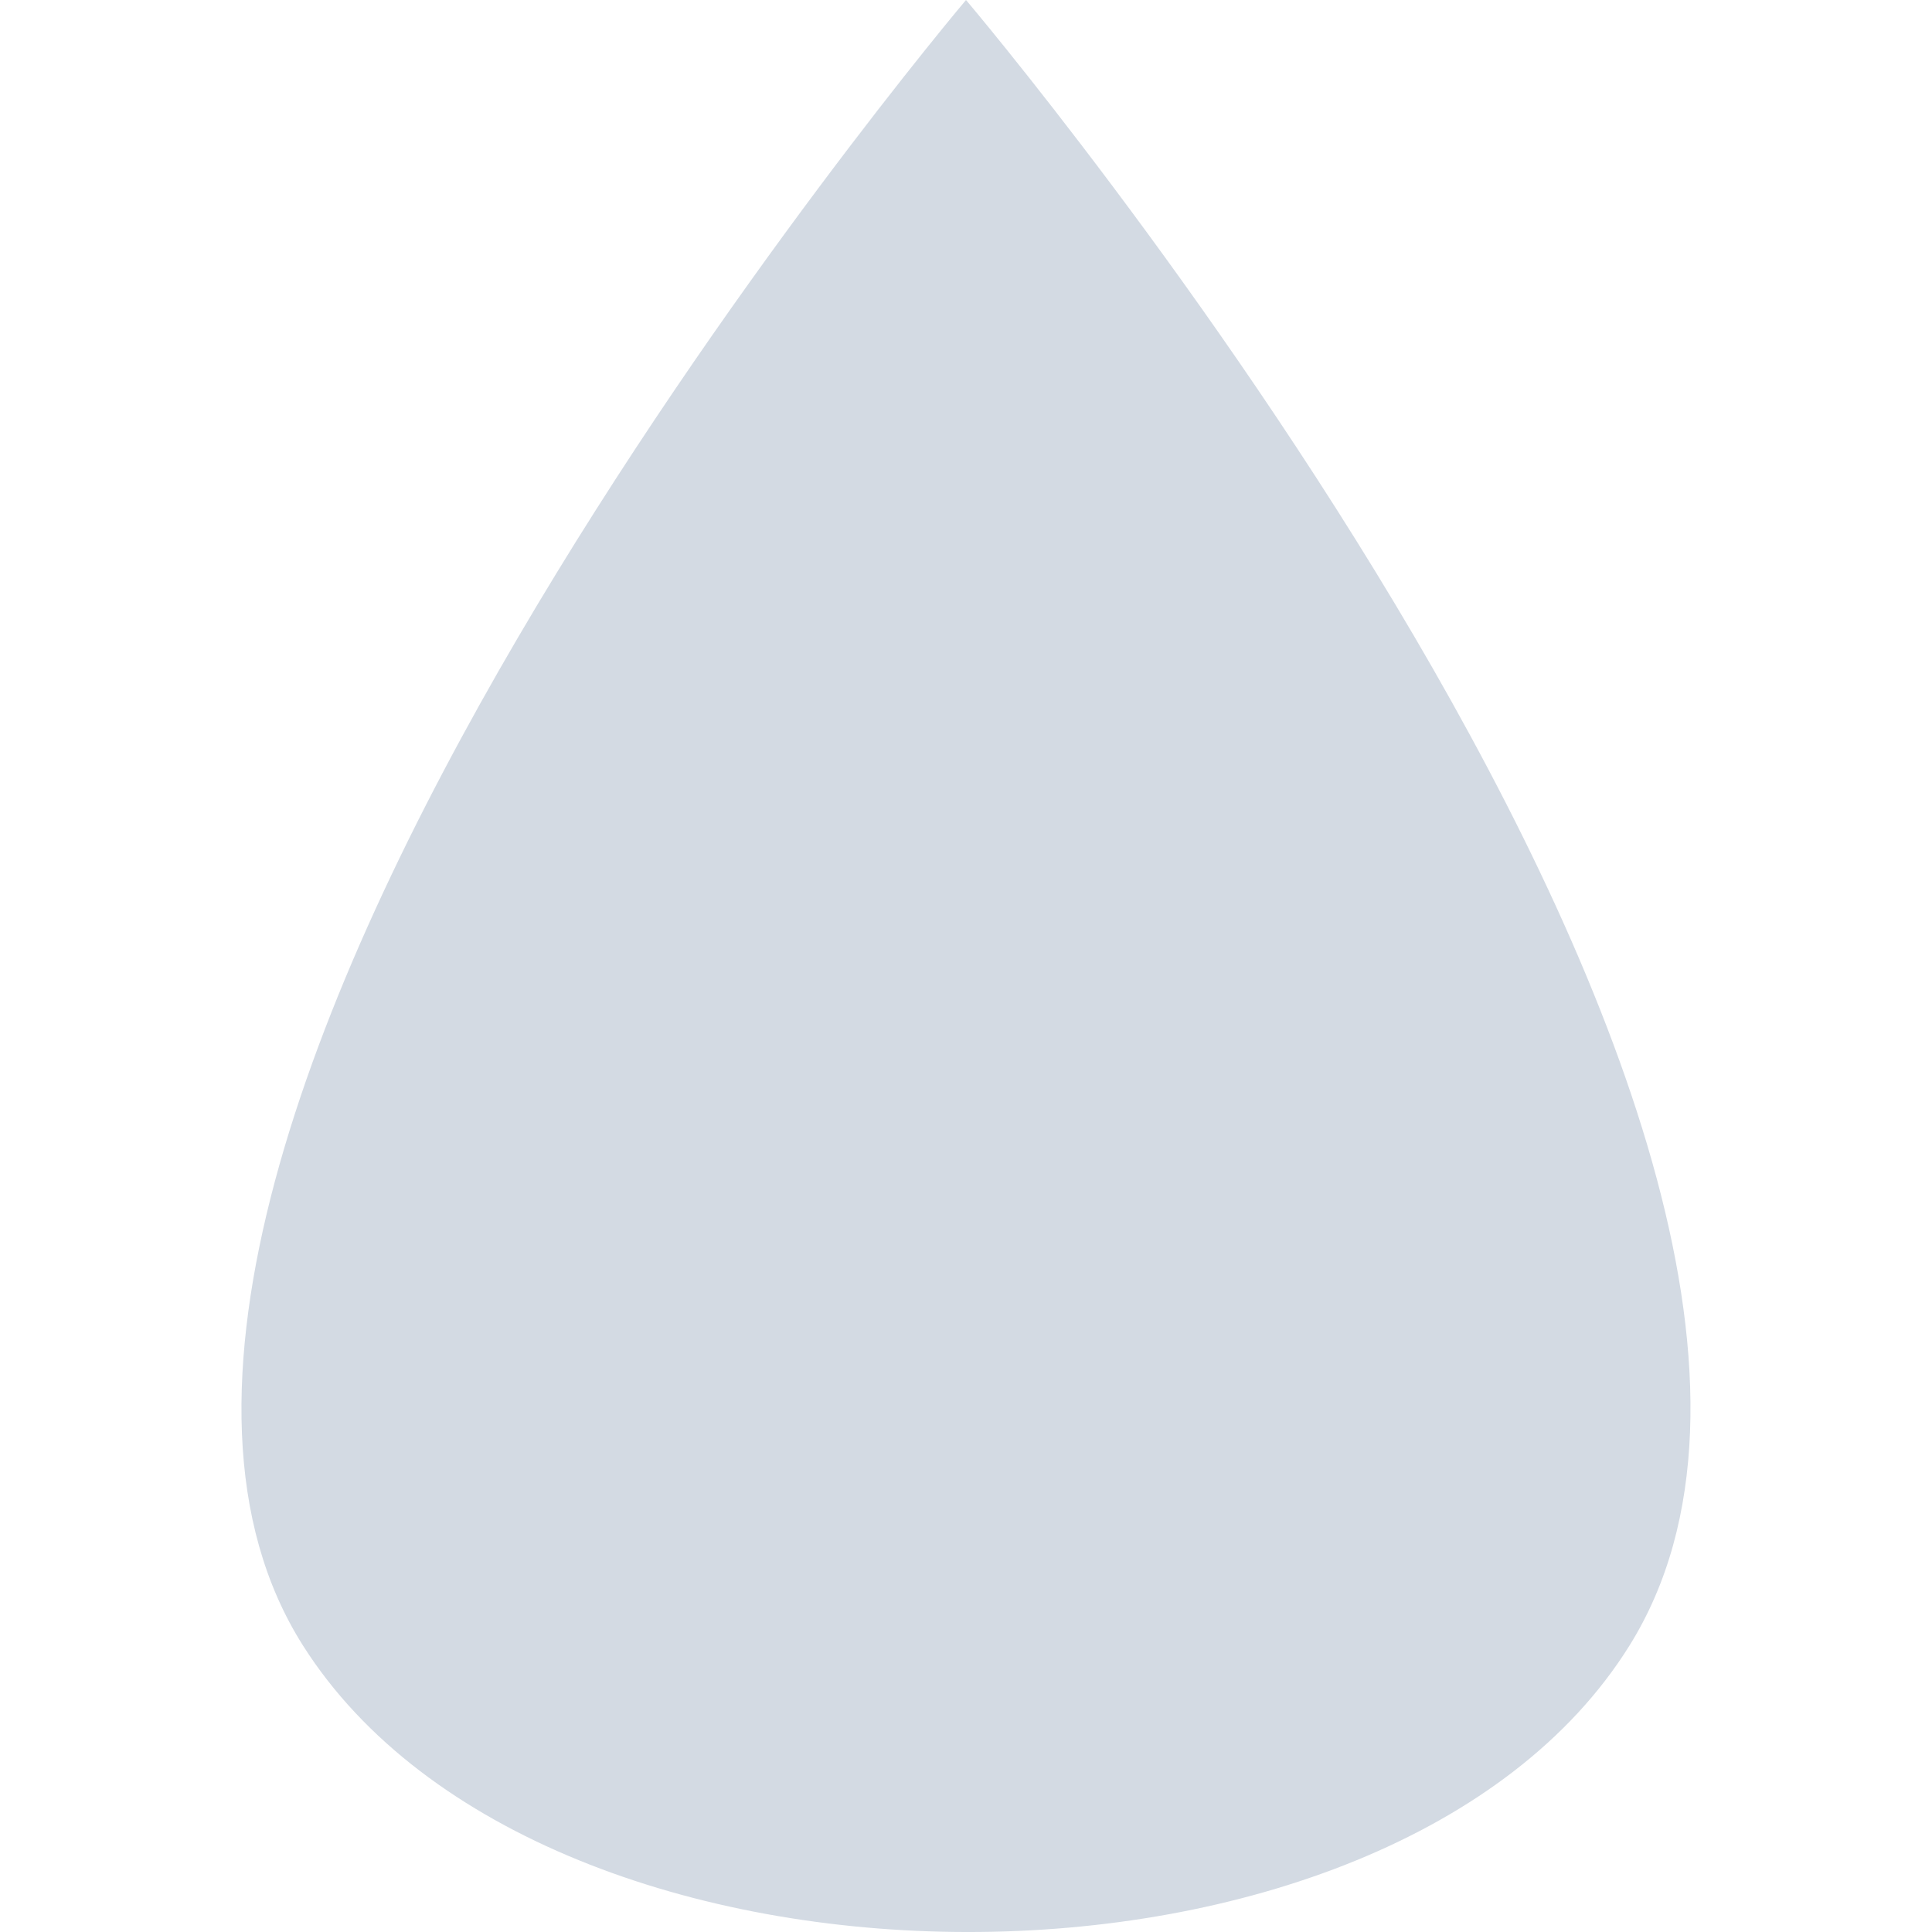
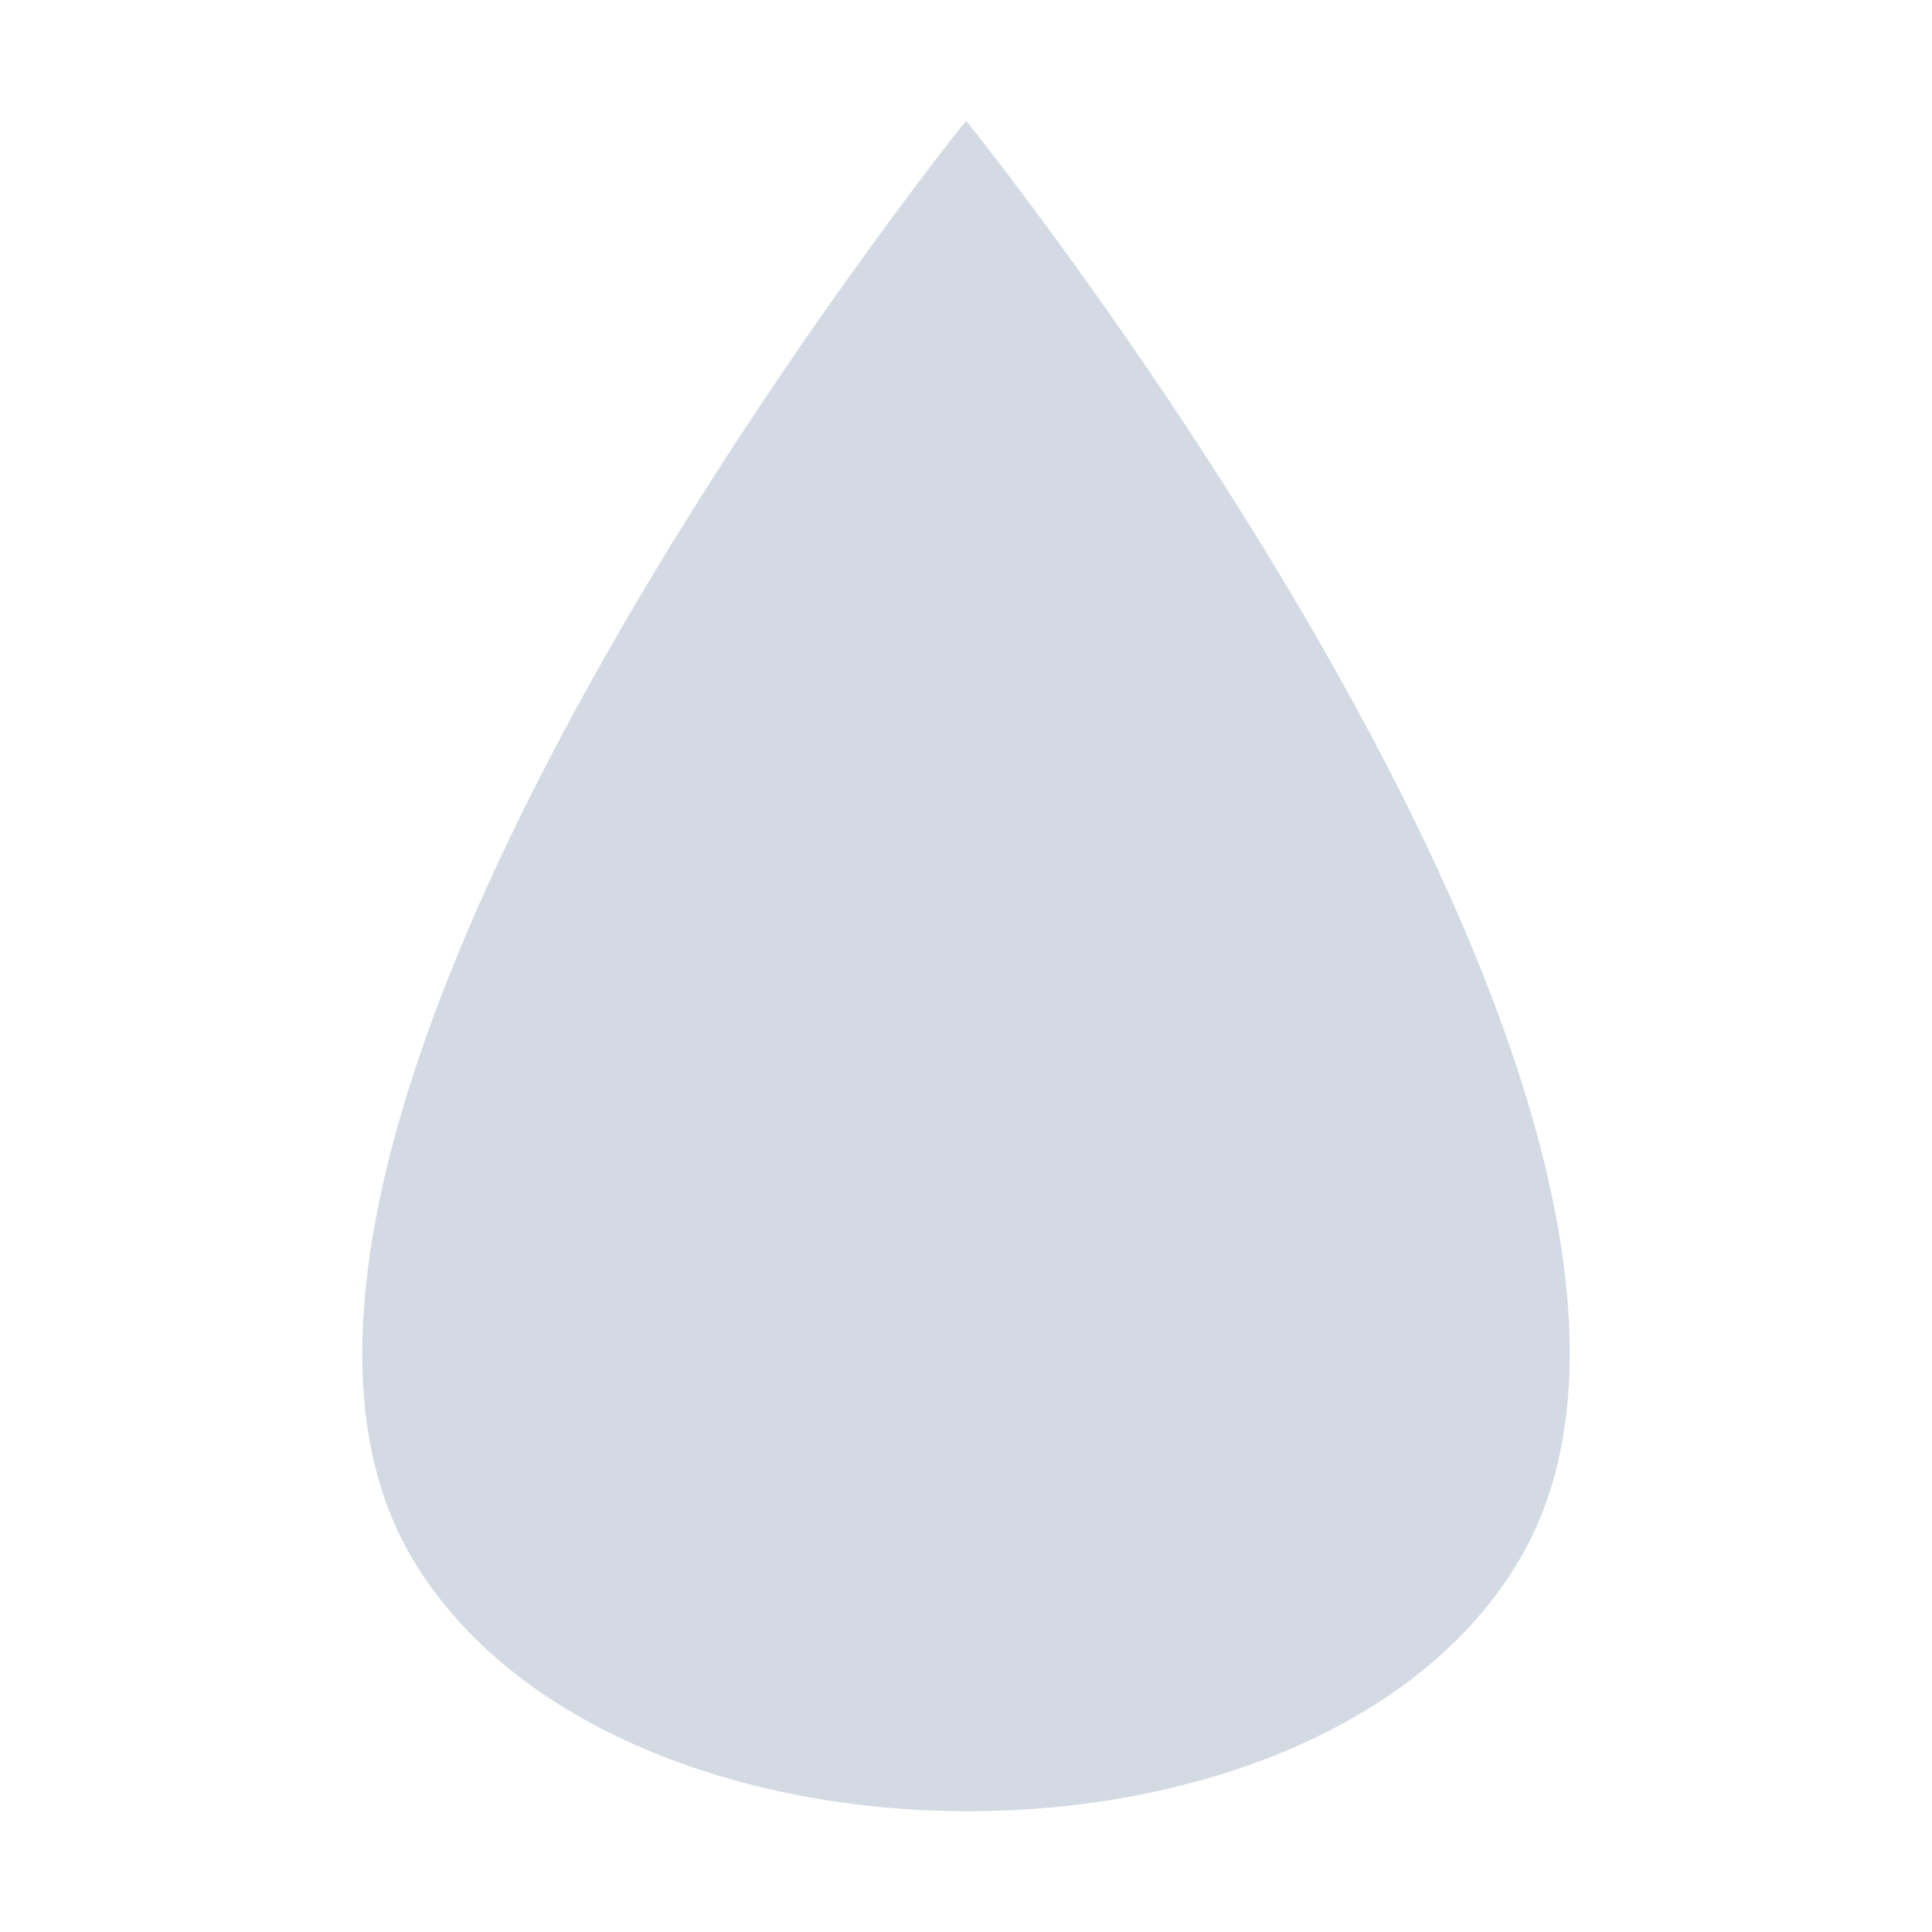
- <svg xmlns="http://www.w3.org/2000/svg" width="16" height="16" version="1.1">
-   <defs>
+ <svg xmlns="http://www.w3.org/2000/svg" width="16" height="16" version="1.1" id="svg2">
+   <defs id="defs4">
    <style id="current-color-scheme" type="text/css">
   .ColorScheme-Text { color:#d3dae3; } .ColorScheme-Highlight { color:#5294e2; }
  </style>
  </defs>
-   <g>
-     <path style="fill:currentColor" class="ColorScheme-Text" d="M 8,0 C 8,0 -0.075,9.554 2.51,13.629 4.51,16.782 11.517,16.799 13.494,13.629 16.065,9.506 8,0 8,0 Z" />
+   <g id="g7" transform="matrix(0.8333195,0,0,0.8749929,1.333617,1)">
+     <path style="color:#d3dae3;fill:currentColor" class="ColorScheme-Text" d="m 8,0 c 0,0 -8.075,9.554 -5.49,13.629 2,3.153 9.007,3.17 10.984,0 C 16.065,9.506 8,0 8,0 Z" id="path9" />
  </g>
</svg>
